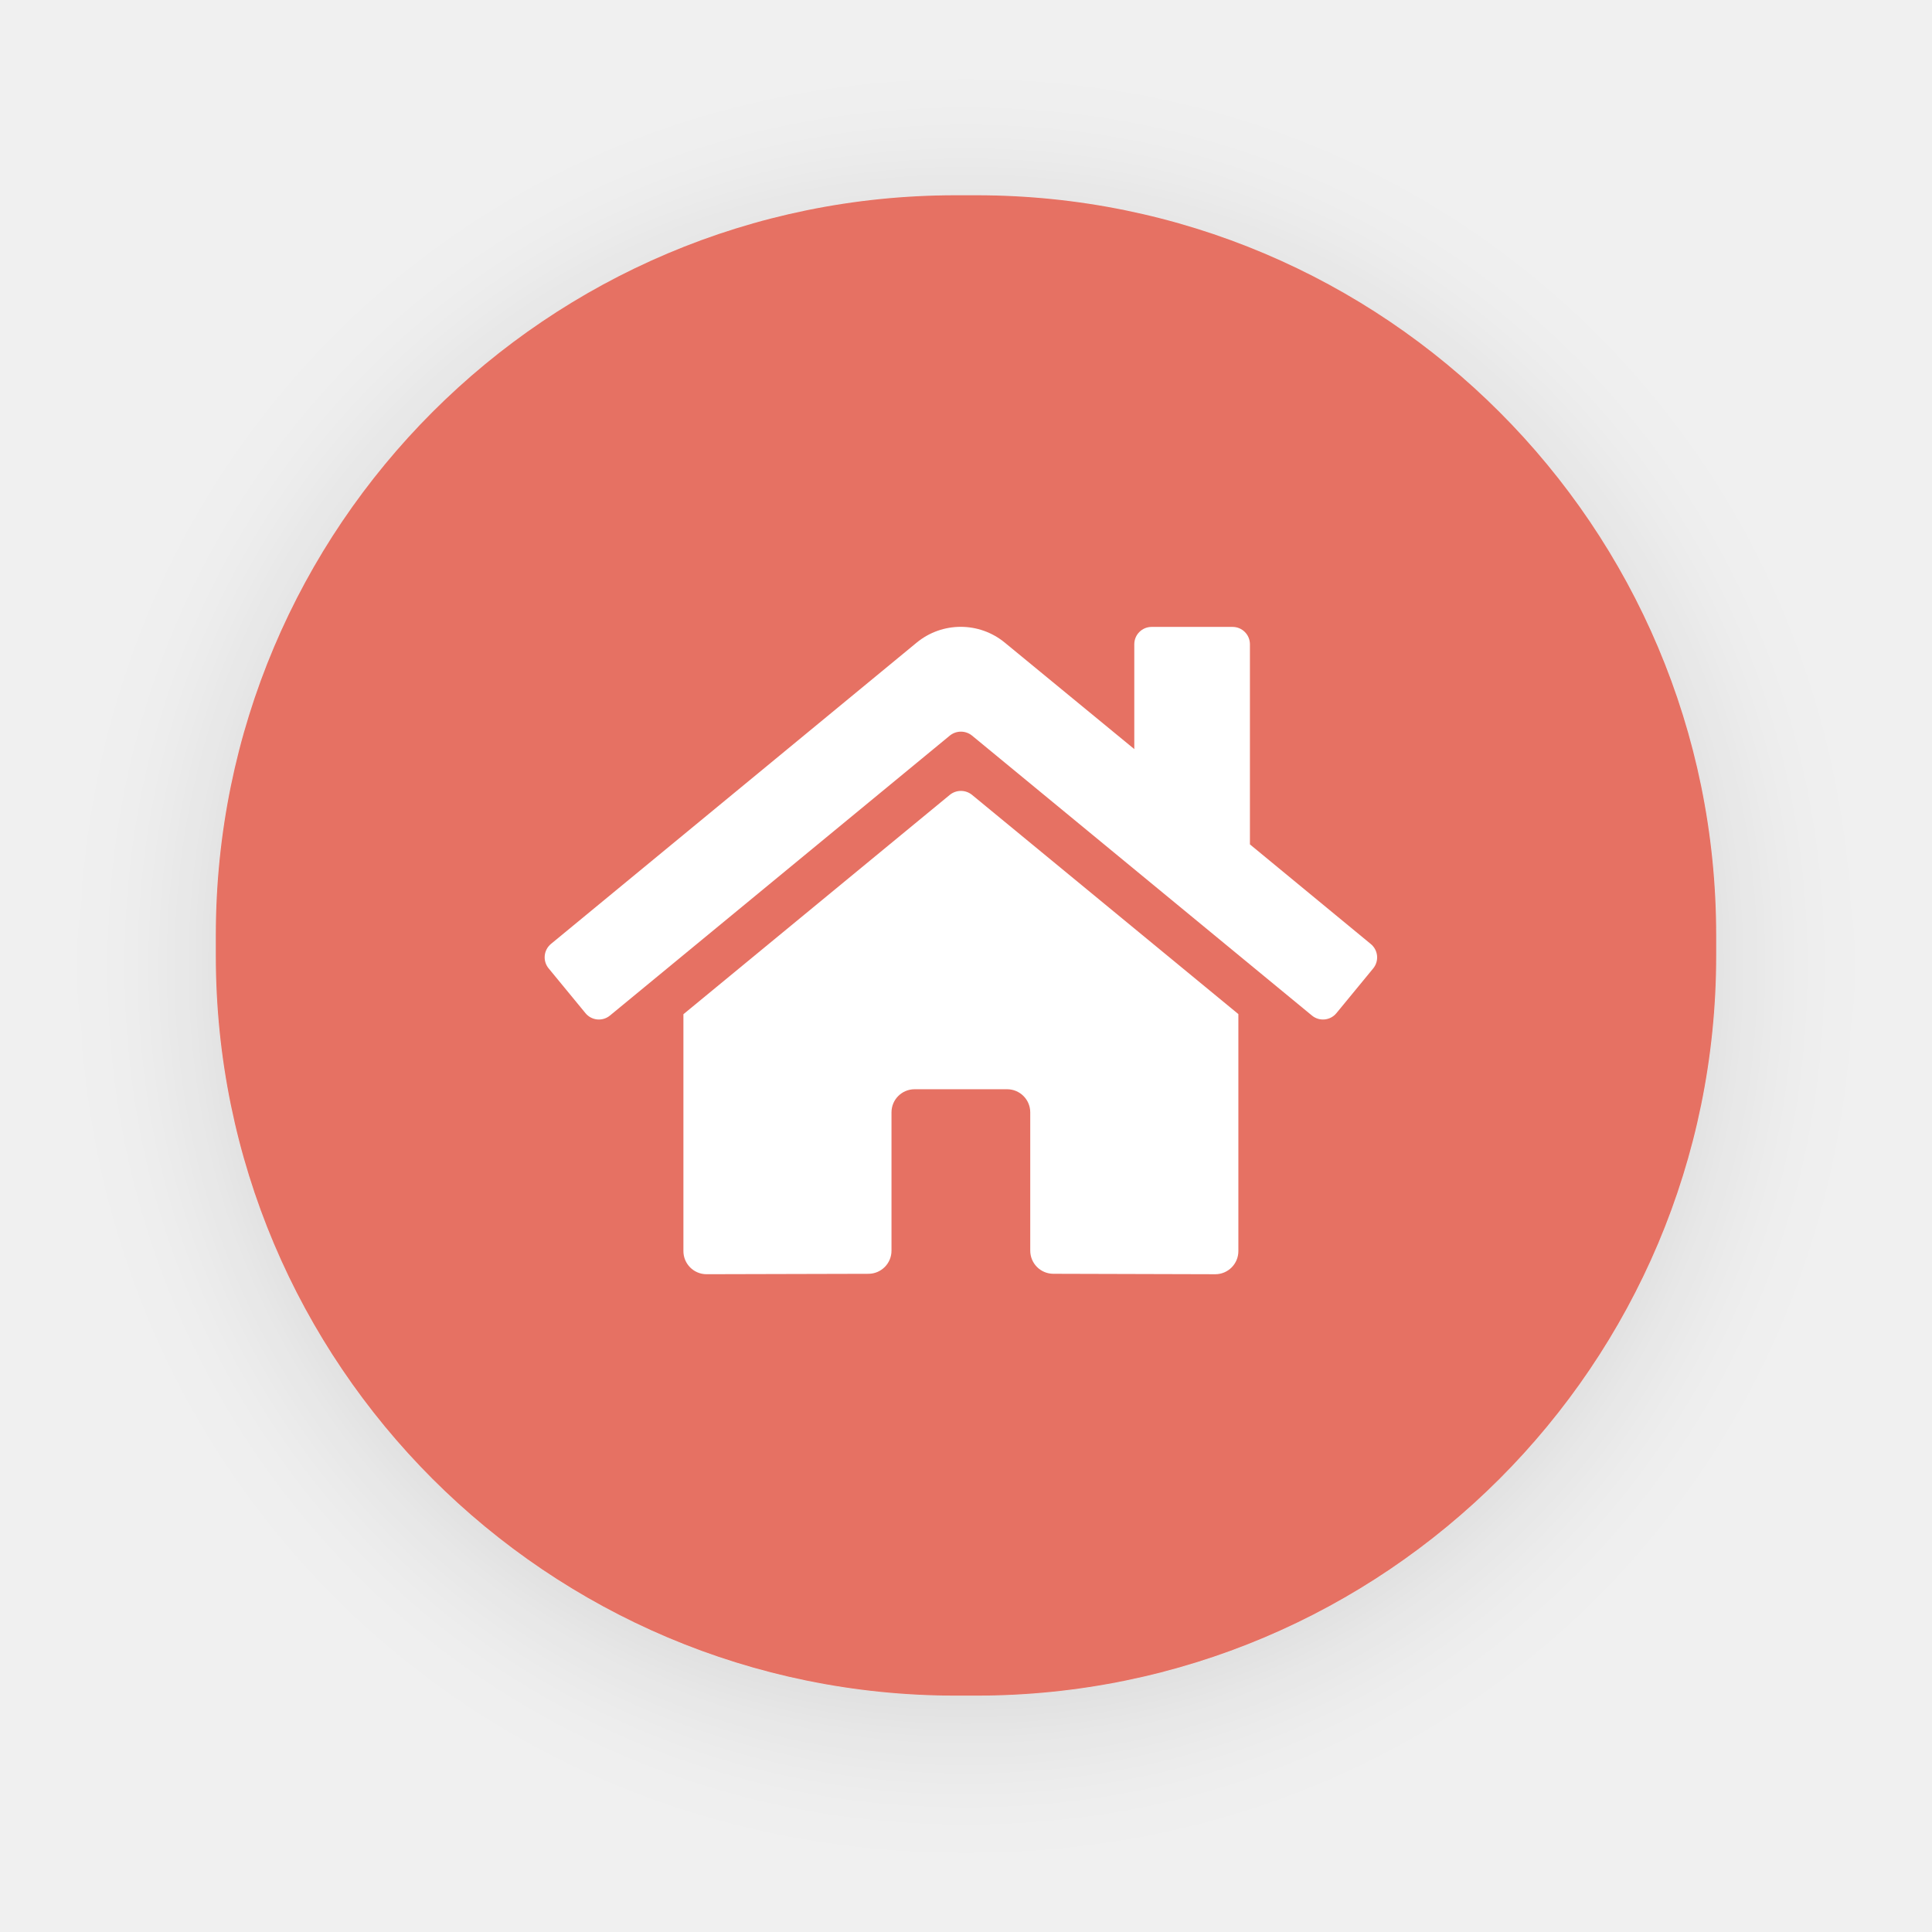
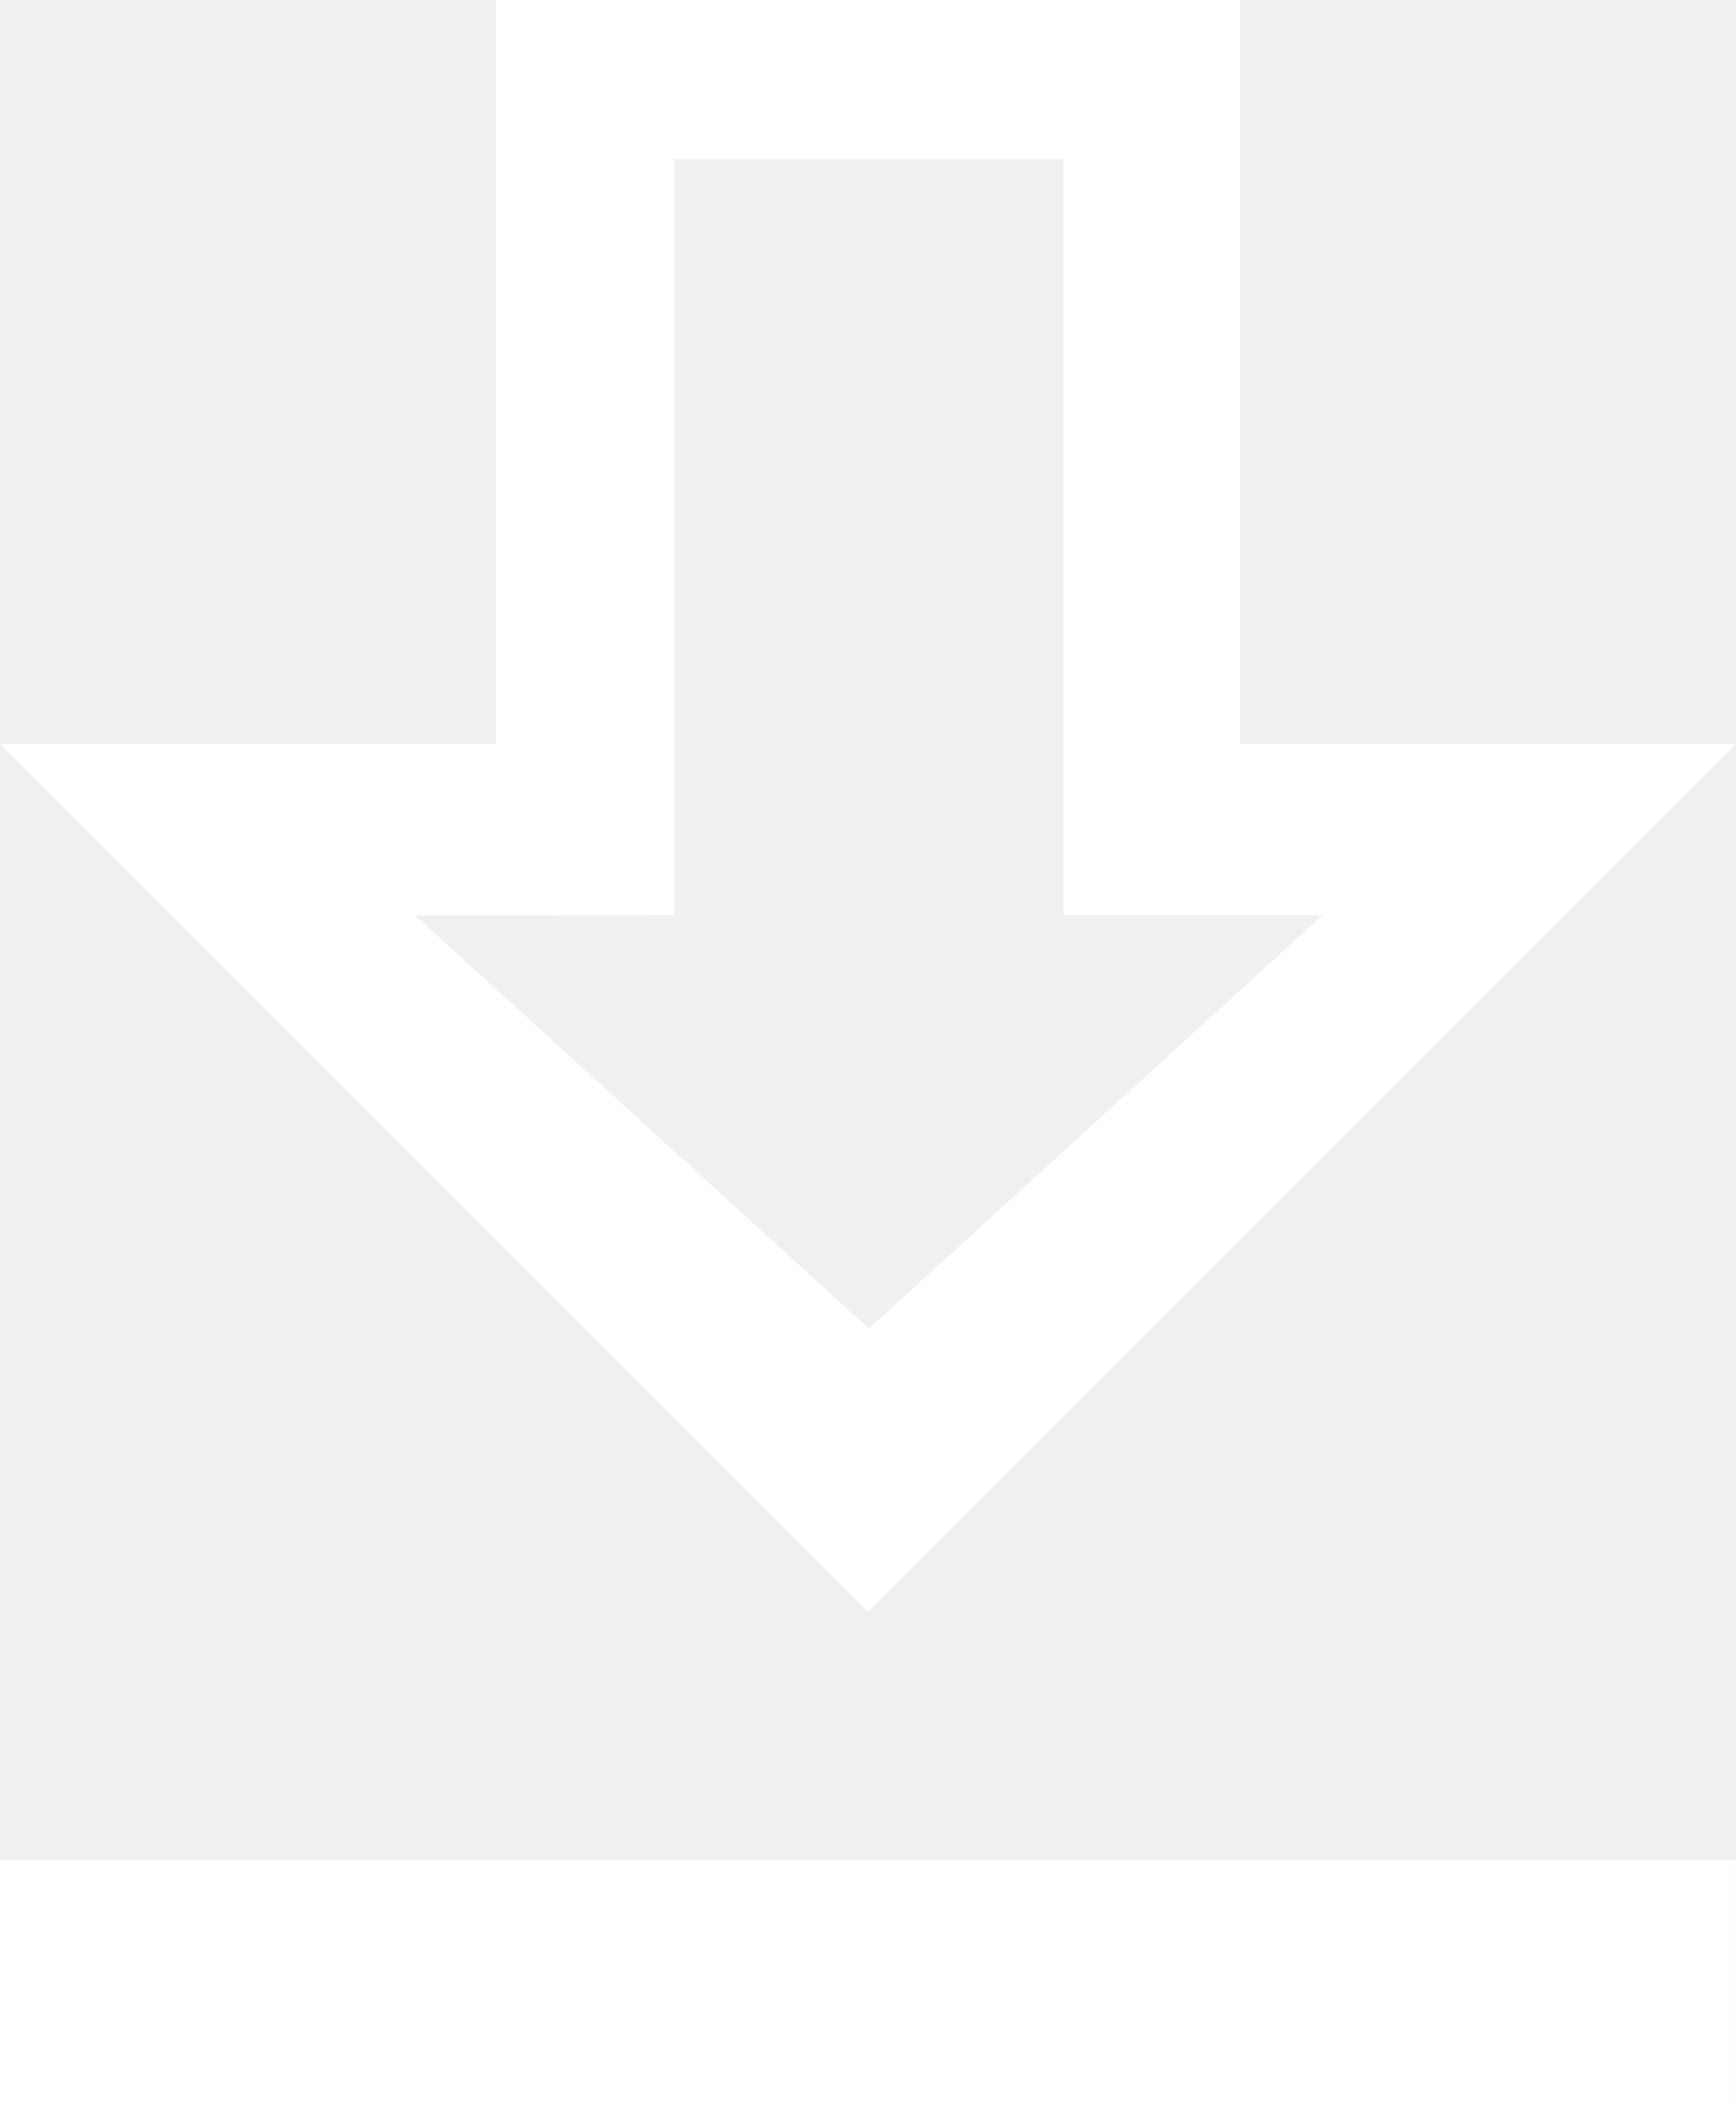
- <svg xmlns="http://www.w3.org/2000/svg" width="94" height="94" viewBox="0 0 94 94">
-   <defs>
-     <filter id="Retângulo_92" x="0" y="0" width="94" height="94" filterUnits="userSpaceOnUse">
-       <feOffset dy="1" input="SourceAlpha" />
-       <feGaussianBlur stdDeviation="3.5" result="blur" />
-       <feFlood flood-opacity="0.11" />
-       <feComposite operator="in" in2="blur" />
-       <feComposite in="SourceGraphic" />
-     </filter>
-   </defs>
-   <g id="Grupo_229" data-name="Grupo 229" transform="translate(-1493.5 -682.5)">
-     <g transform="matrix(1, 0, 0, 1, 1493.5, 682.5)" filter="url(#Retângulo_92)">
-       <rect id="Retângulo_92-2" data-name="Retângulo 92" width="73" height="73" rx="36" transform="translate(10.5 9.5)" fill="#e67164" />
-     </g>
-     <path id="Icon_awesome-home" data-name="Icon awesome-home" d="M19.714,10.425,6.75,21.1V32.625A1.125,1.125,0,0,0,7.875,33.75l7.879-.02A1.125,1.125,0,0,0,16.874,32.6v-6.73A1.125,1.125,0,0,1,18,24.75h4.5a1.125,1.125,0,0,1,1.125,1.125V32.6a1.125,1.125,0,0,0,1.125,1.129l7.876.022a1.125,1.125,0,0,0,1.125-1.125V21.094L20.789,10.425A.857.857,0,0,0,19.714,10.425Zm20.477,7.257-5.878-4.845V3.1a.844.844,0,0,0-.844-.844H29.531a.844.844,0,0,0-.844.844V8.2l-6.3-5.179a3.375,3.375,0,0,0-4.289,0L.305,17.681A.844.844,0,0,0,.193,18.87l1.793,2.18a.844.844,0,0,0,1.189.115L19.714,7.542a.857.857,0,0,1,1.076,0l16.54,13.622a.844.844,0,0,0,1.188-.112l1.793-2.18a.844.844,0,0,0-.12-1.19Z" transform="translate(1520.001 710.746)" fill="#fff" />
+ <svg xmlns="http://www.w3.org/2000/svg" width="10.218" height="12.408" viewBox="0 0 10.218 12.408">
+   <g id="Grupo_229" data-name="Grupo 229" transform="translate(0)">
+     <path id="Subtração_1" data-name="Subtração 1" d="M10.218,12.408H0v-1.46H10.218v1.459ZM5.109,9.488h0L0,4.379H2.919V0H7.3V4.379h2.919L5.109,9.488Zm-2.666-4.1L5.115,7.82,7.786,5.386H6.26V.937H3.969V5.386Z" transform="translate(0 0)" fill="#fff" />
  </g>
</svg>
